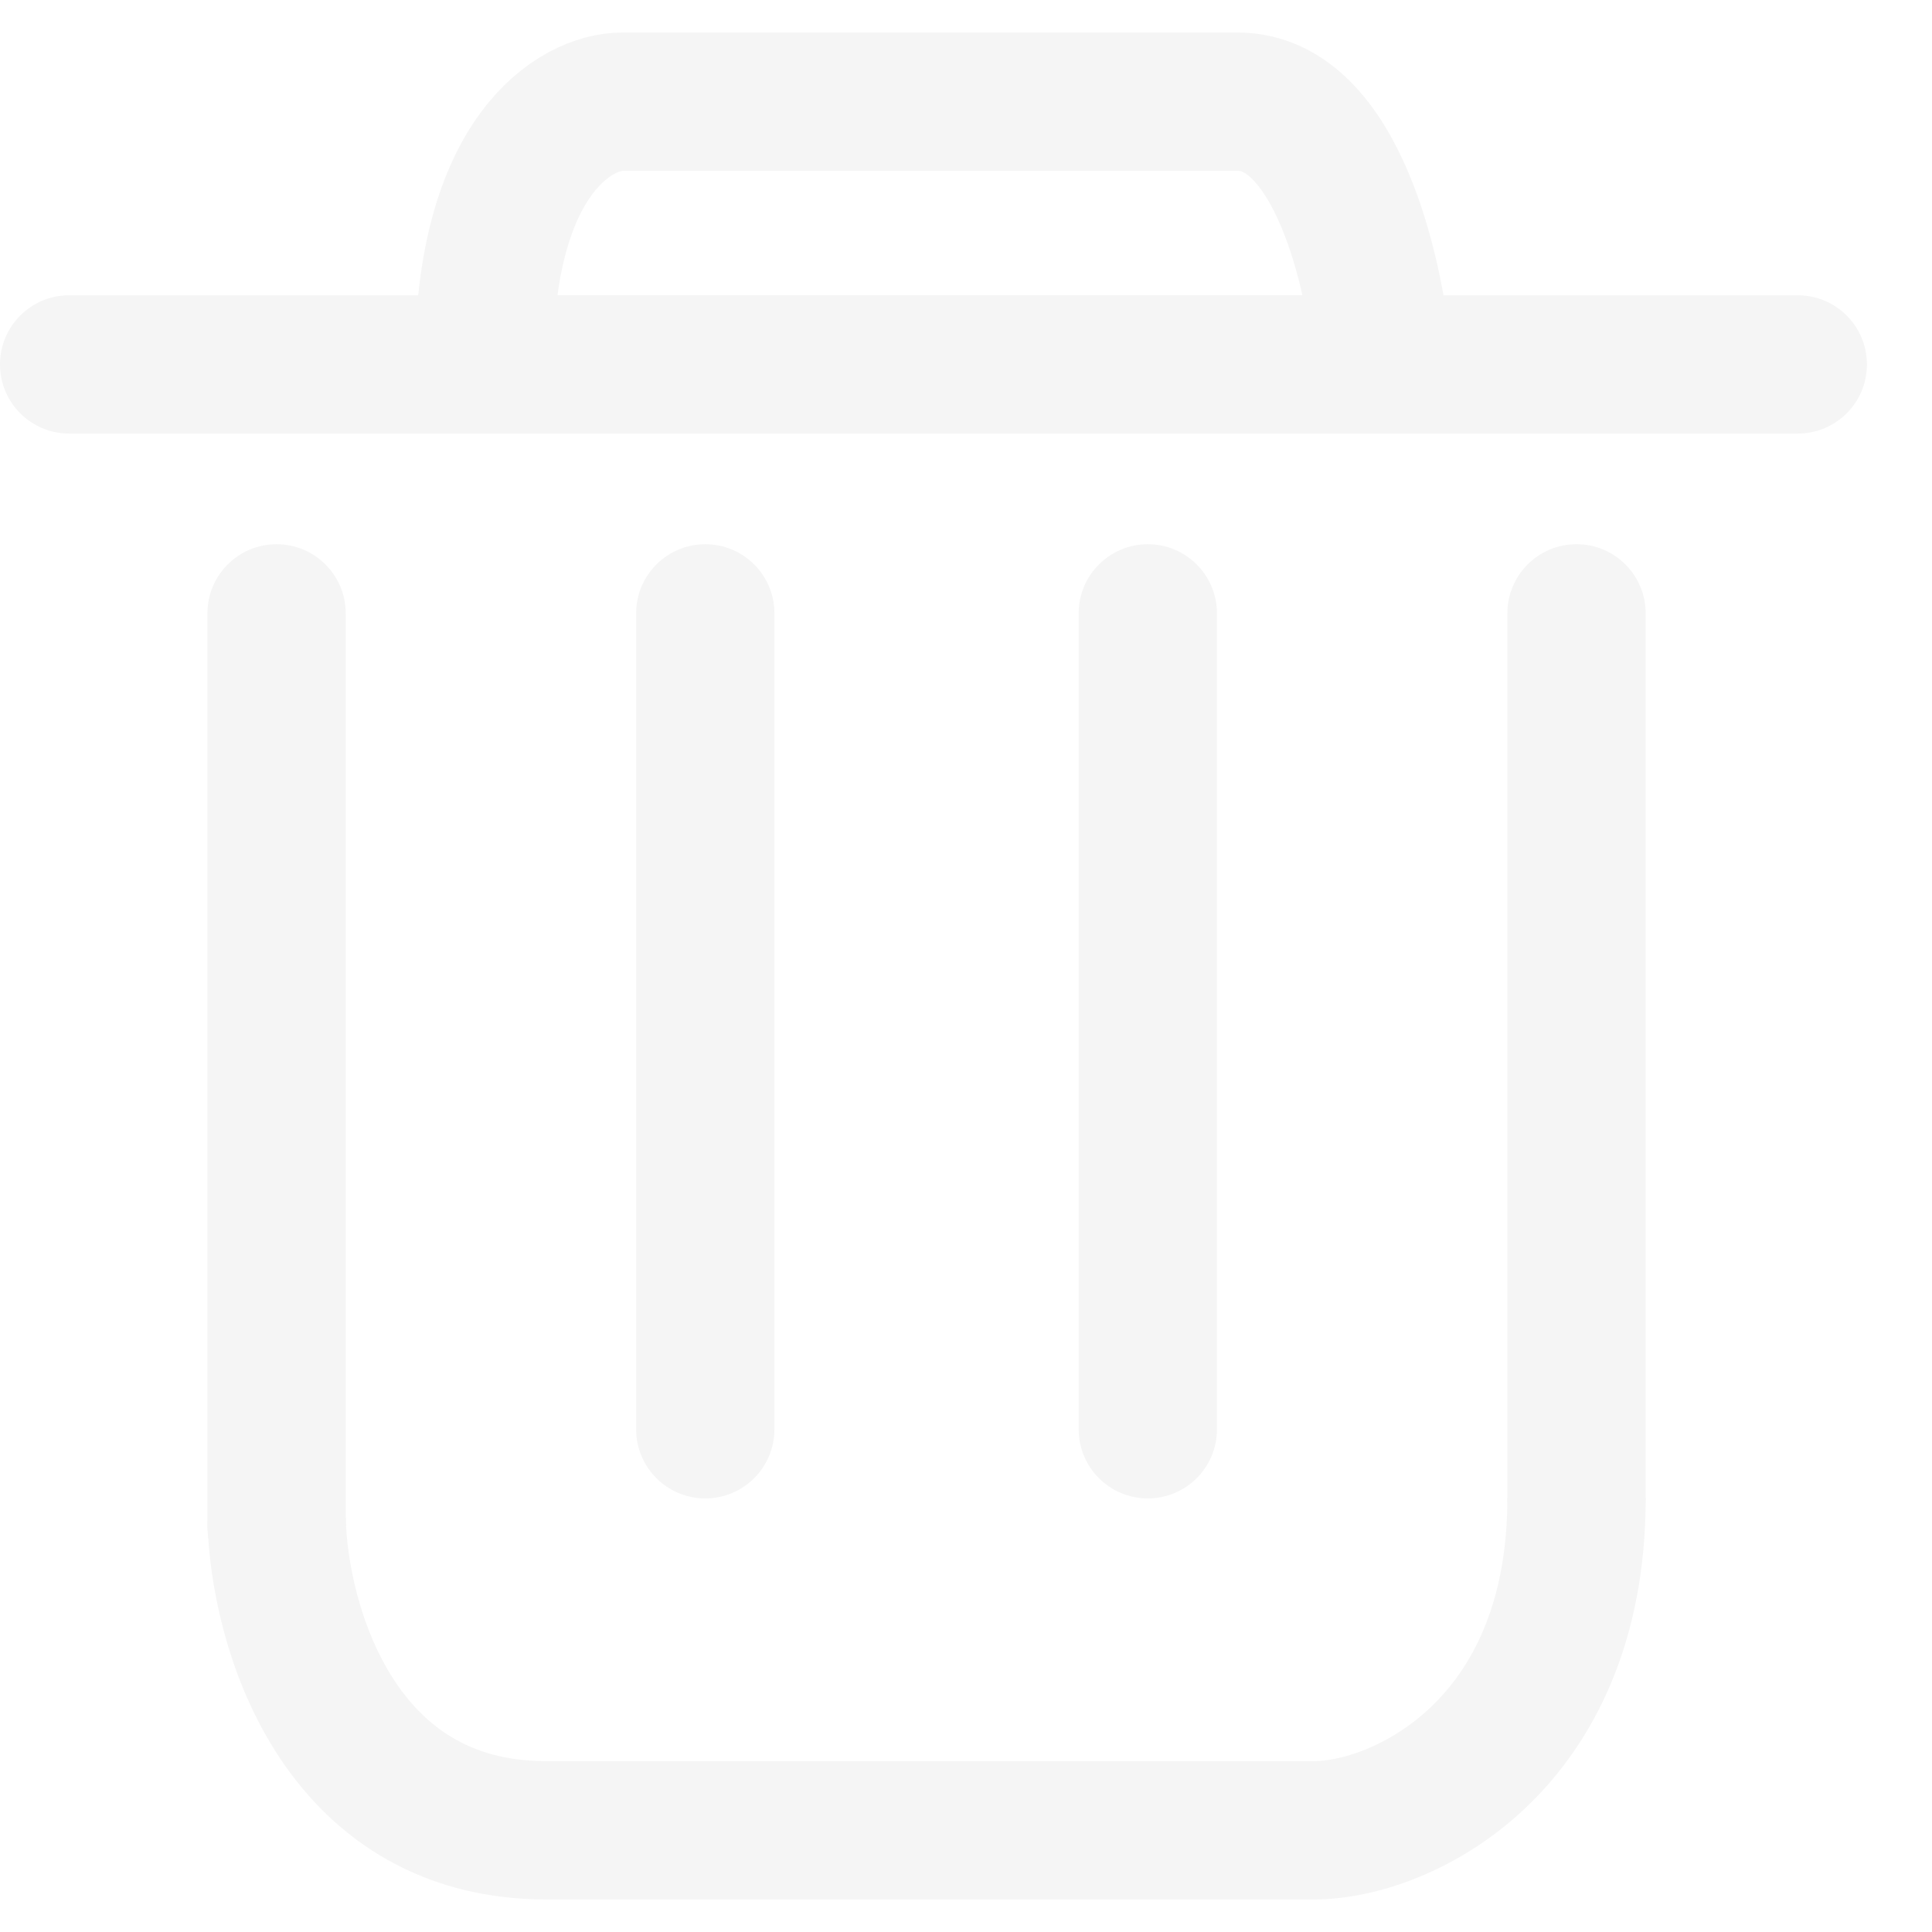
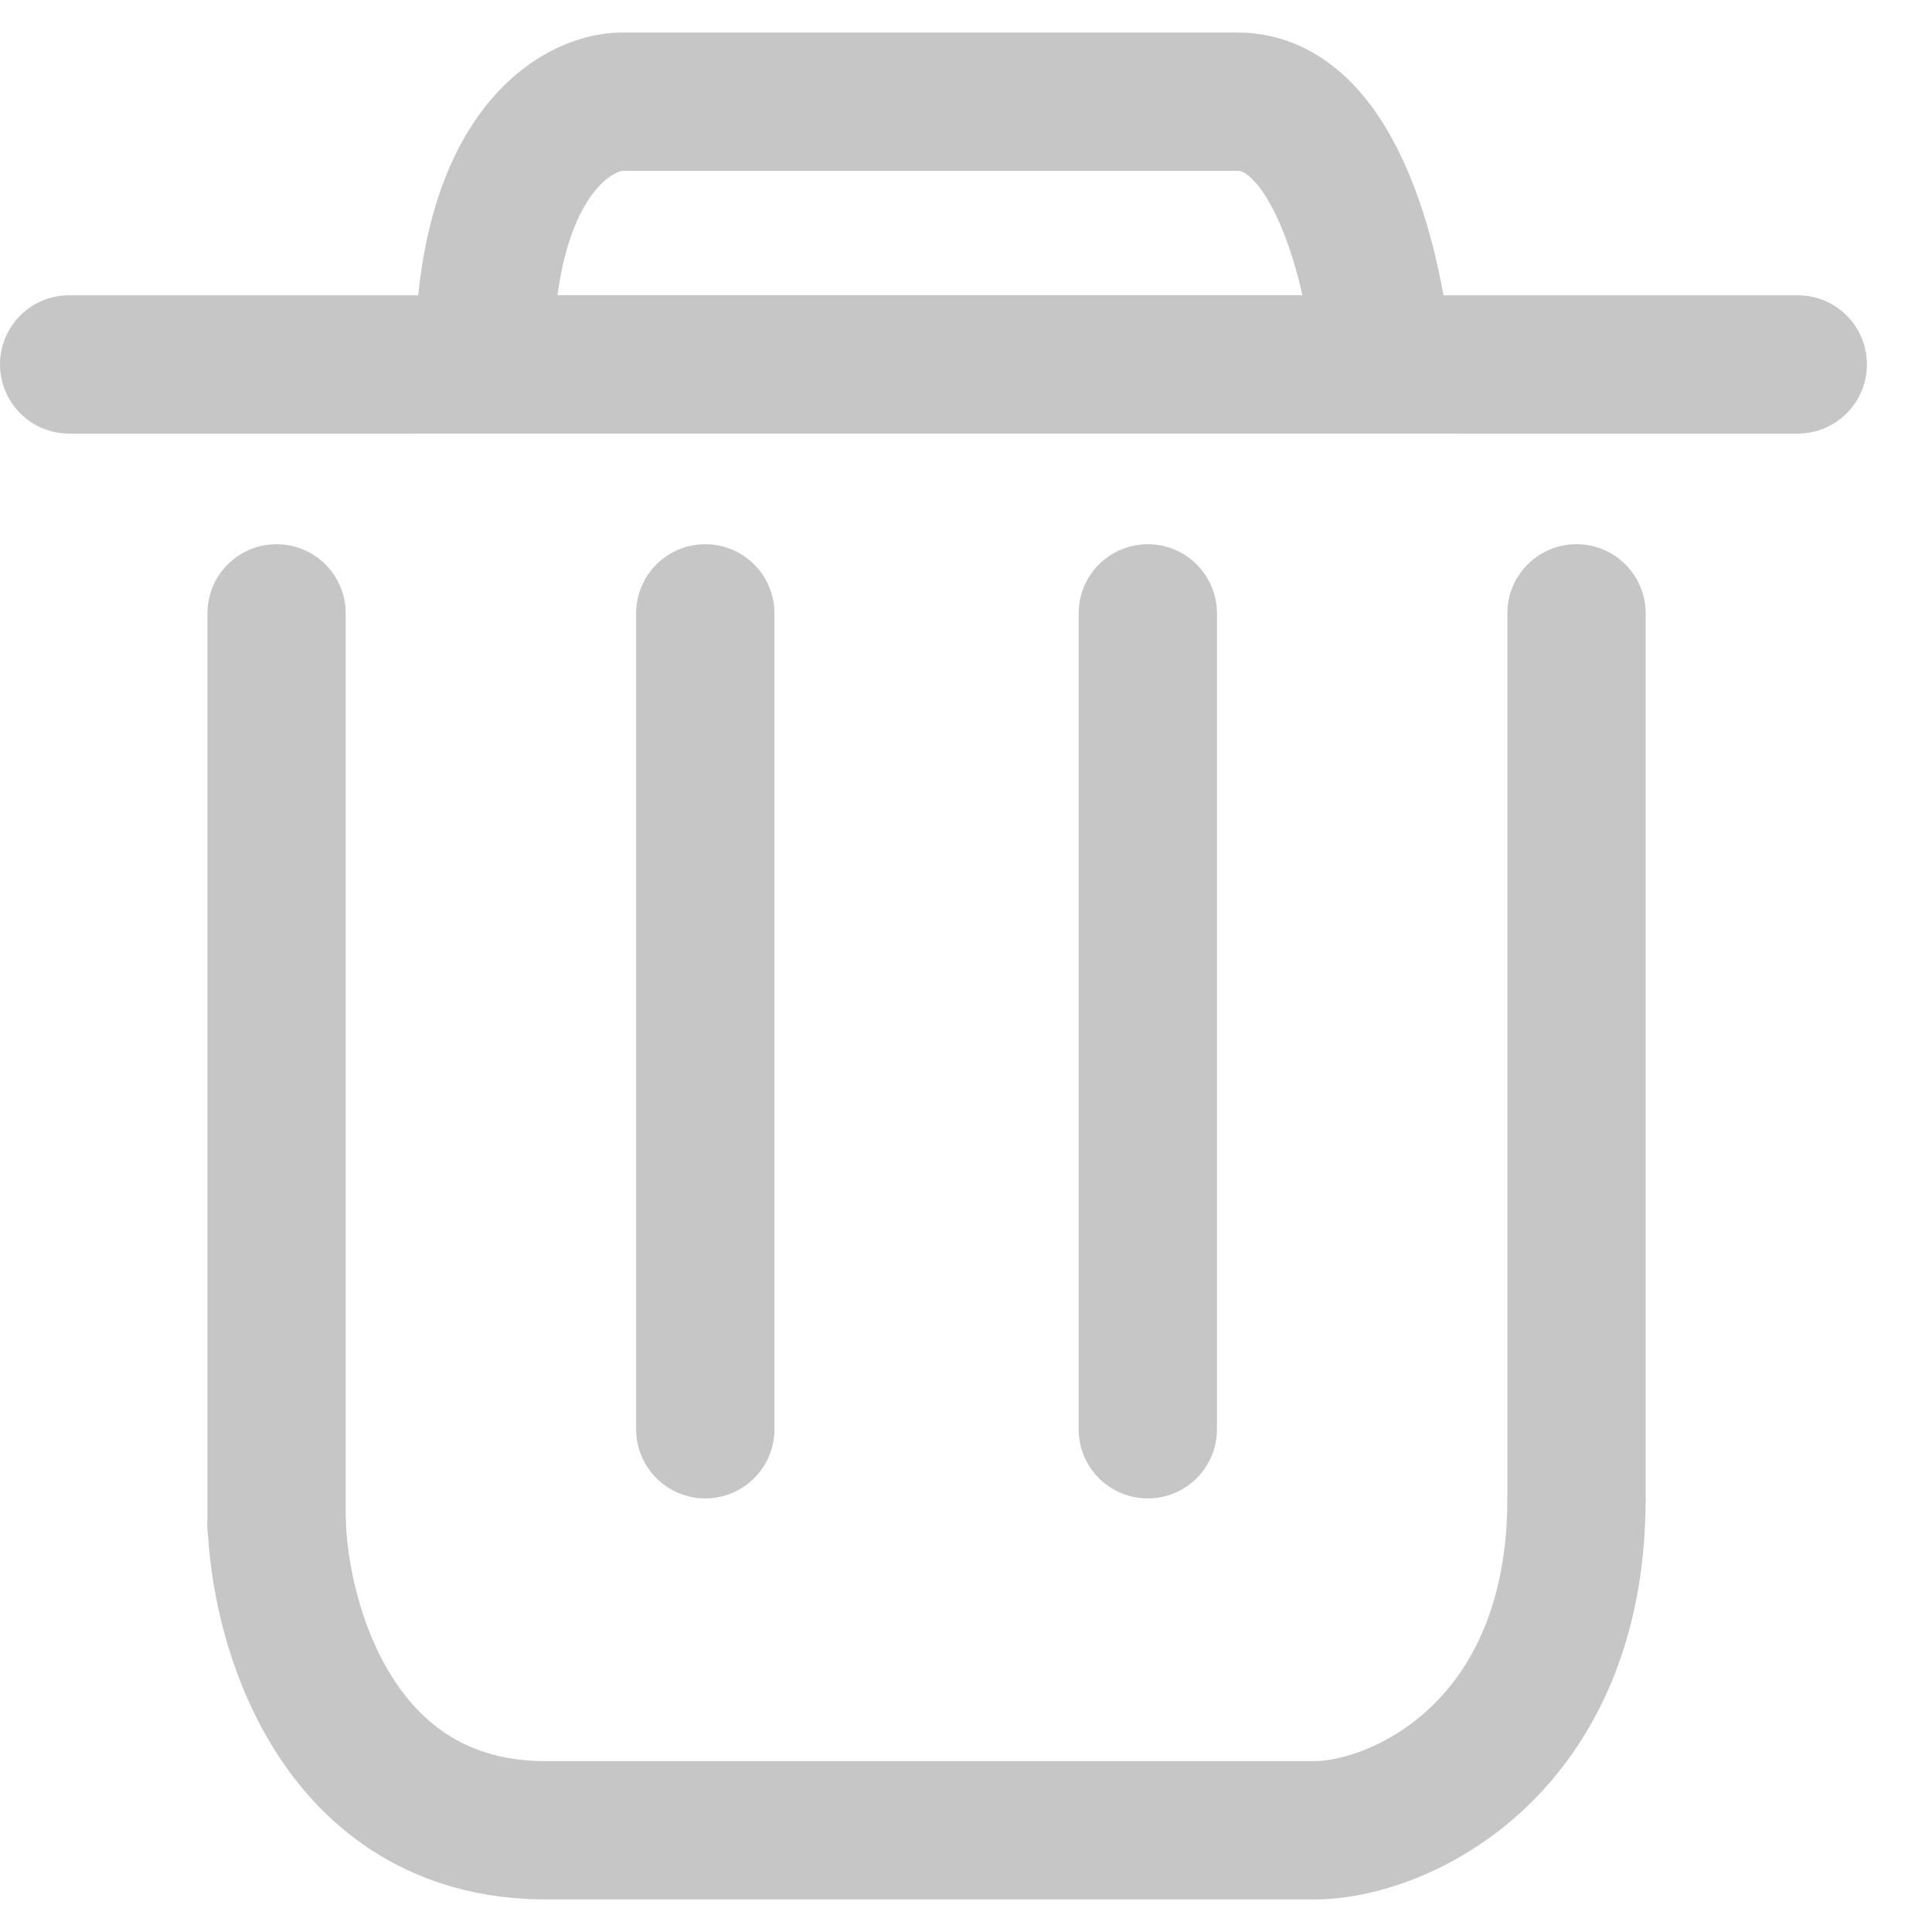
<svg xmlns="http://www.w3.org/2000/svg" width="19" height="19" viewBox="0 0 19 19" fill="none">
-   <path d="M12.172 1C13.151 1 13.532 2.723 13.6 3.584H4.76C4.76 1.517 5.667 1 6.12 1H12.172Z" stroke="#f5f5f5" stroke-width="1.36" />
-   <rect y="2.904" width="18.36" height="1.36" rx="0.68" fill="#f5f5f5" />
-   <rect x="7.616" y="5.352" width="9.384" height="1.36" rx="0.68" transform="rotate(90 7.61597 5.35199)" fill="#f5f5f5" />
-   <rect x="11.968" y="5.352" width="9.384" height="1.36" rx="0.68" transform="rotate(90 11.968 5.35199)" fill="#f5f5f5" />
-   <rect x="16.184" y="5.352" width="10.064" height="1.36" rx="0.68" transform="rotate(90 16.1841 5.35199)" fill="#f5f5f5" />
-   <path d="M2.72 14.94C2.743 15.96 3.305 18 5.372 18H12.92C13.781 18 15.504 17.184 15.504 14.736" stroke="#f5f5f5" stroke-width="1.36" />
-   <rect x="3.4" y="5.352" width="10.336" height="1.36" rx="0.68" transform="rotate(90 3.3999 5.35199)" fill="#f5f5f5" />
+   <path d="M12.172 1C13.151 1 13.532 2.723 13.6 3.584H4.76C4.76 1.517 5.667 1 6.12 1H12.172Z" stroke="#c6c6c6" stroke-width="1.36" />
+   <rect y="2.904" width="18.36" height="1.36" rx="0.68" fill="#c6c6c6" />
+   <rect x="7.616" y="5.352" width="9.384" height="1.36" rx="0.68" transform="rotate(90 7.61597 5.35199)" fill="#c6c6c6" />
+   <rect x="11.968" y="5.352" width="9.384" height="1.36" rx="0.68" transform="rotate(90 11.968 5.35199)" fill="#c6c6c6" />
+   <rect x="16.184" y="5.352" width="10.064" height="1.36" rx="0.68" transform="rotate(90 16.1841 5.35199)" fill="#c6c6c6" />
+   <path d="M2.72 14.94C2.743 15.96 3.305 18 5.372 18H12.92C13.781 18 15.504 17.184 15.504 14.736" stroke="#c6c6c6" stroke-width="1.36" />
+   <rect x="3.4" y="5.352" width="10.336" height="1.36" rx="0.68" transform="rotate(90 3.3999 5.35199)" fill="#c6c6c6" />
</svg>
